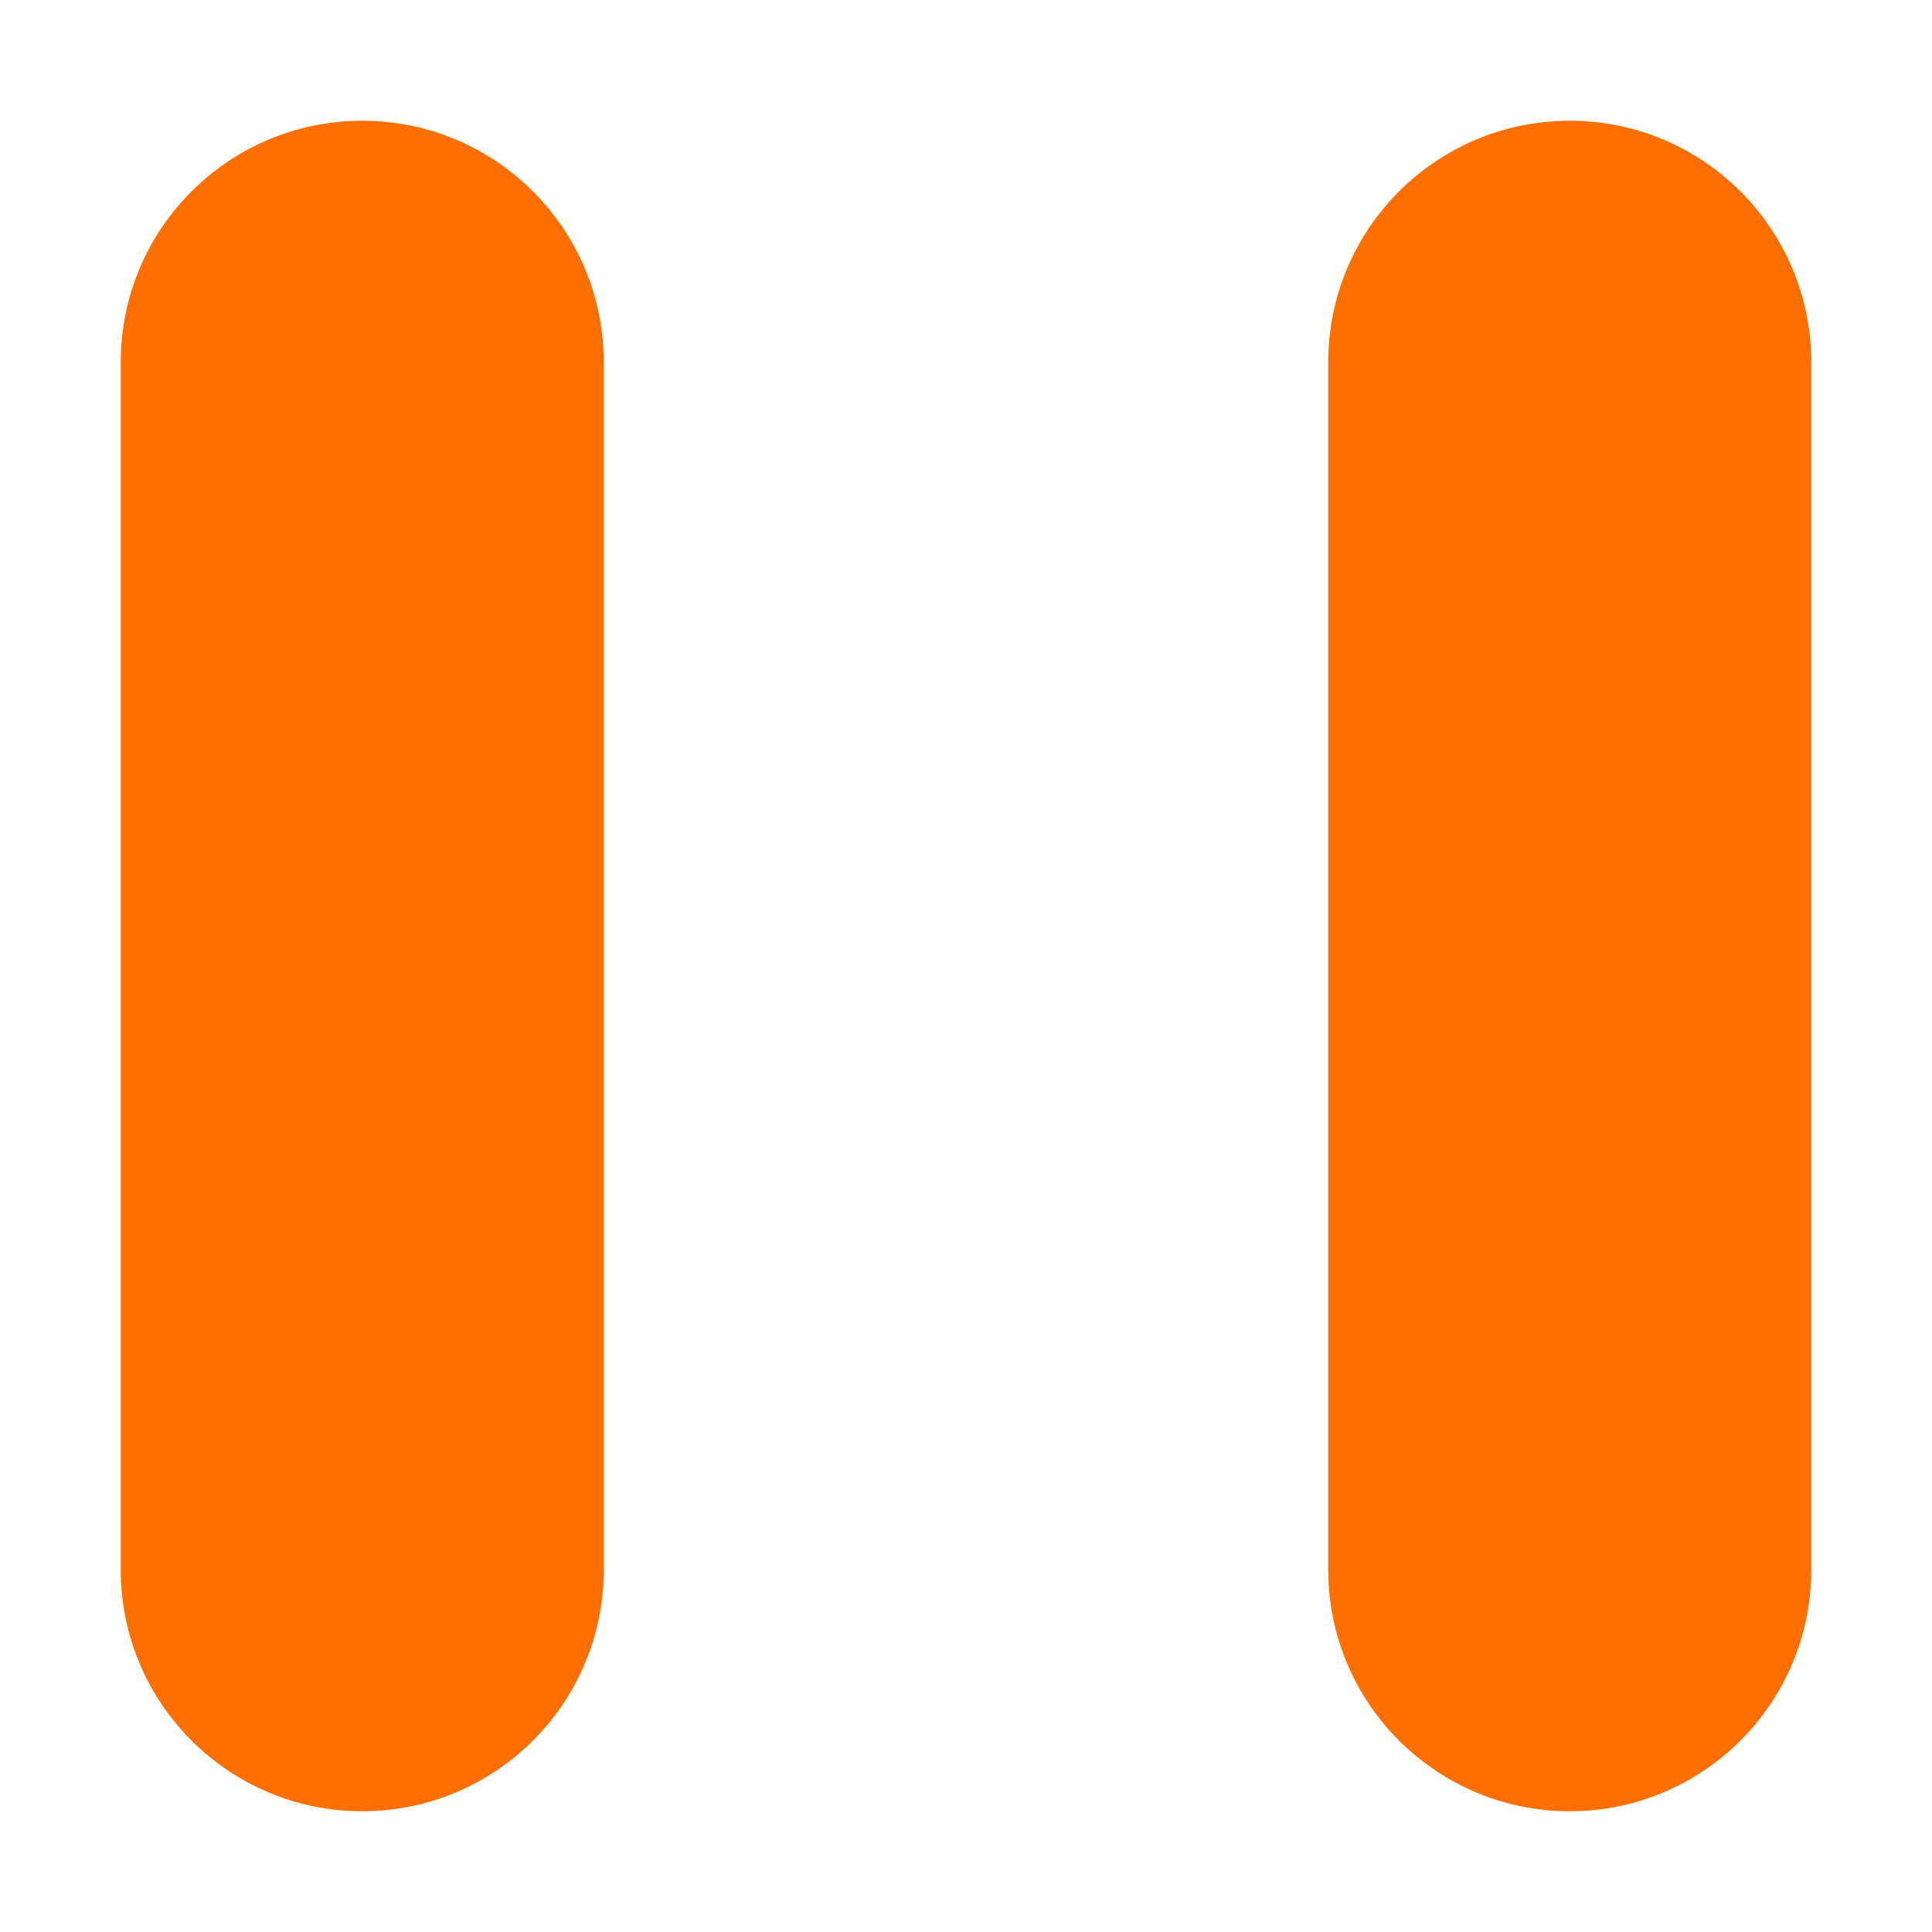
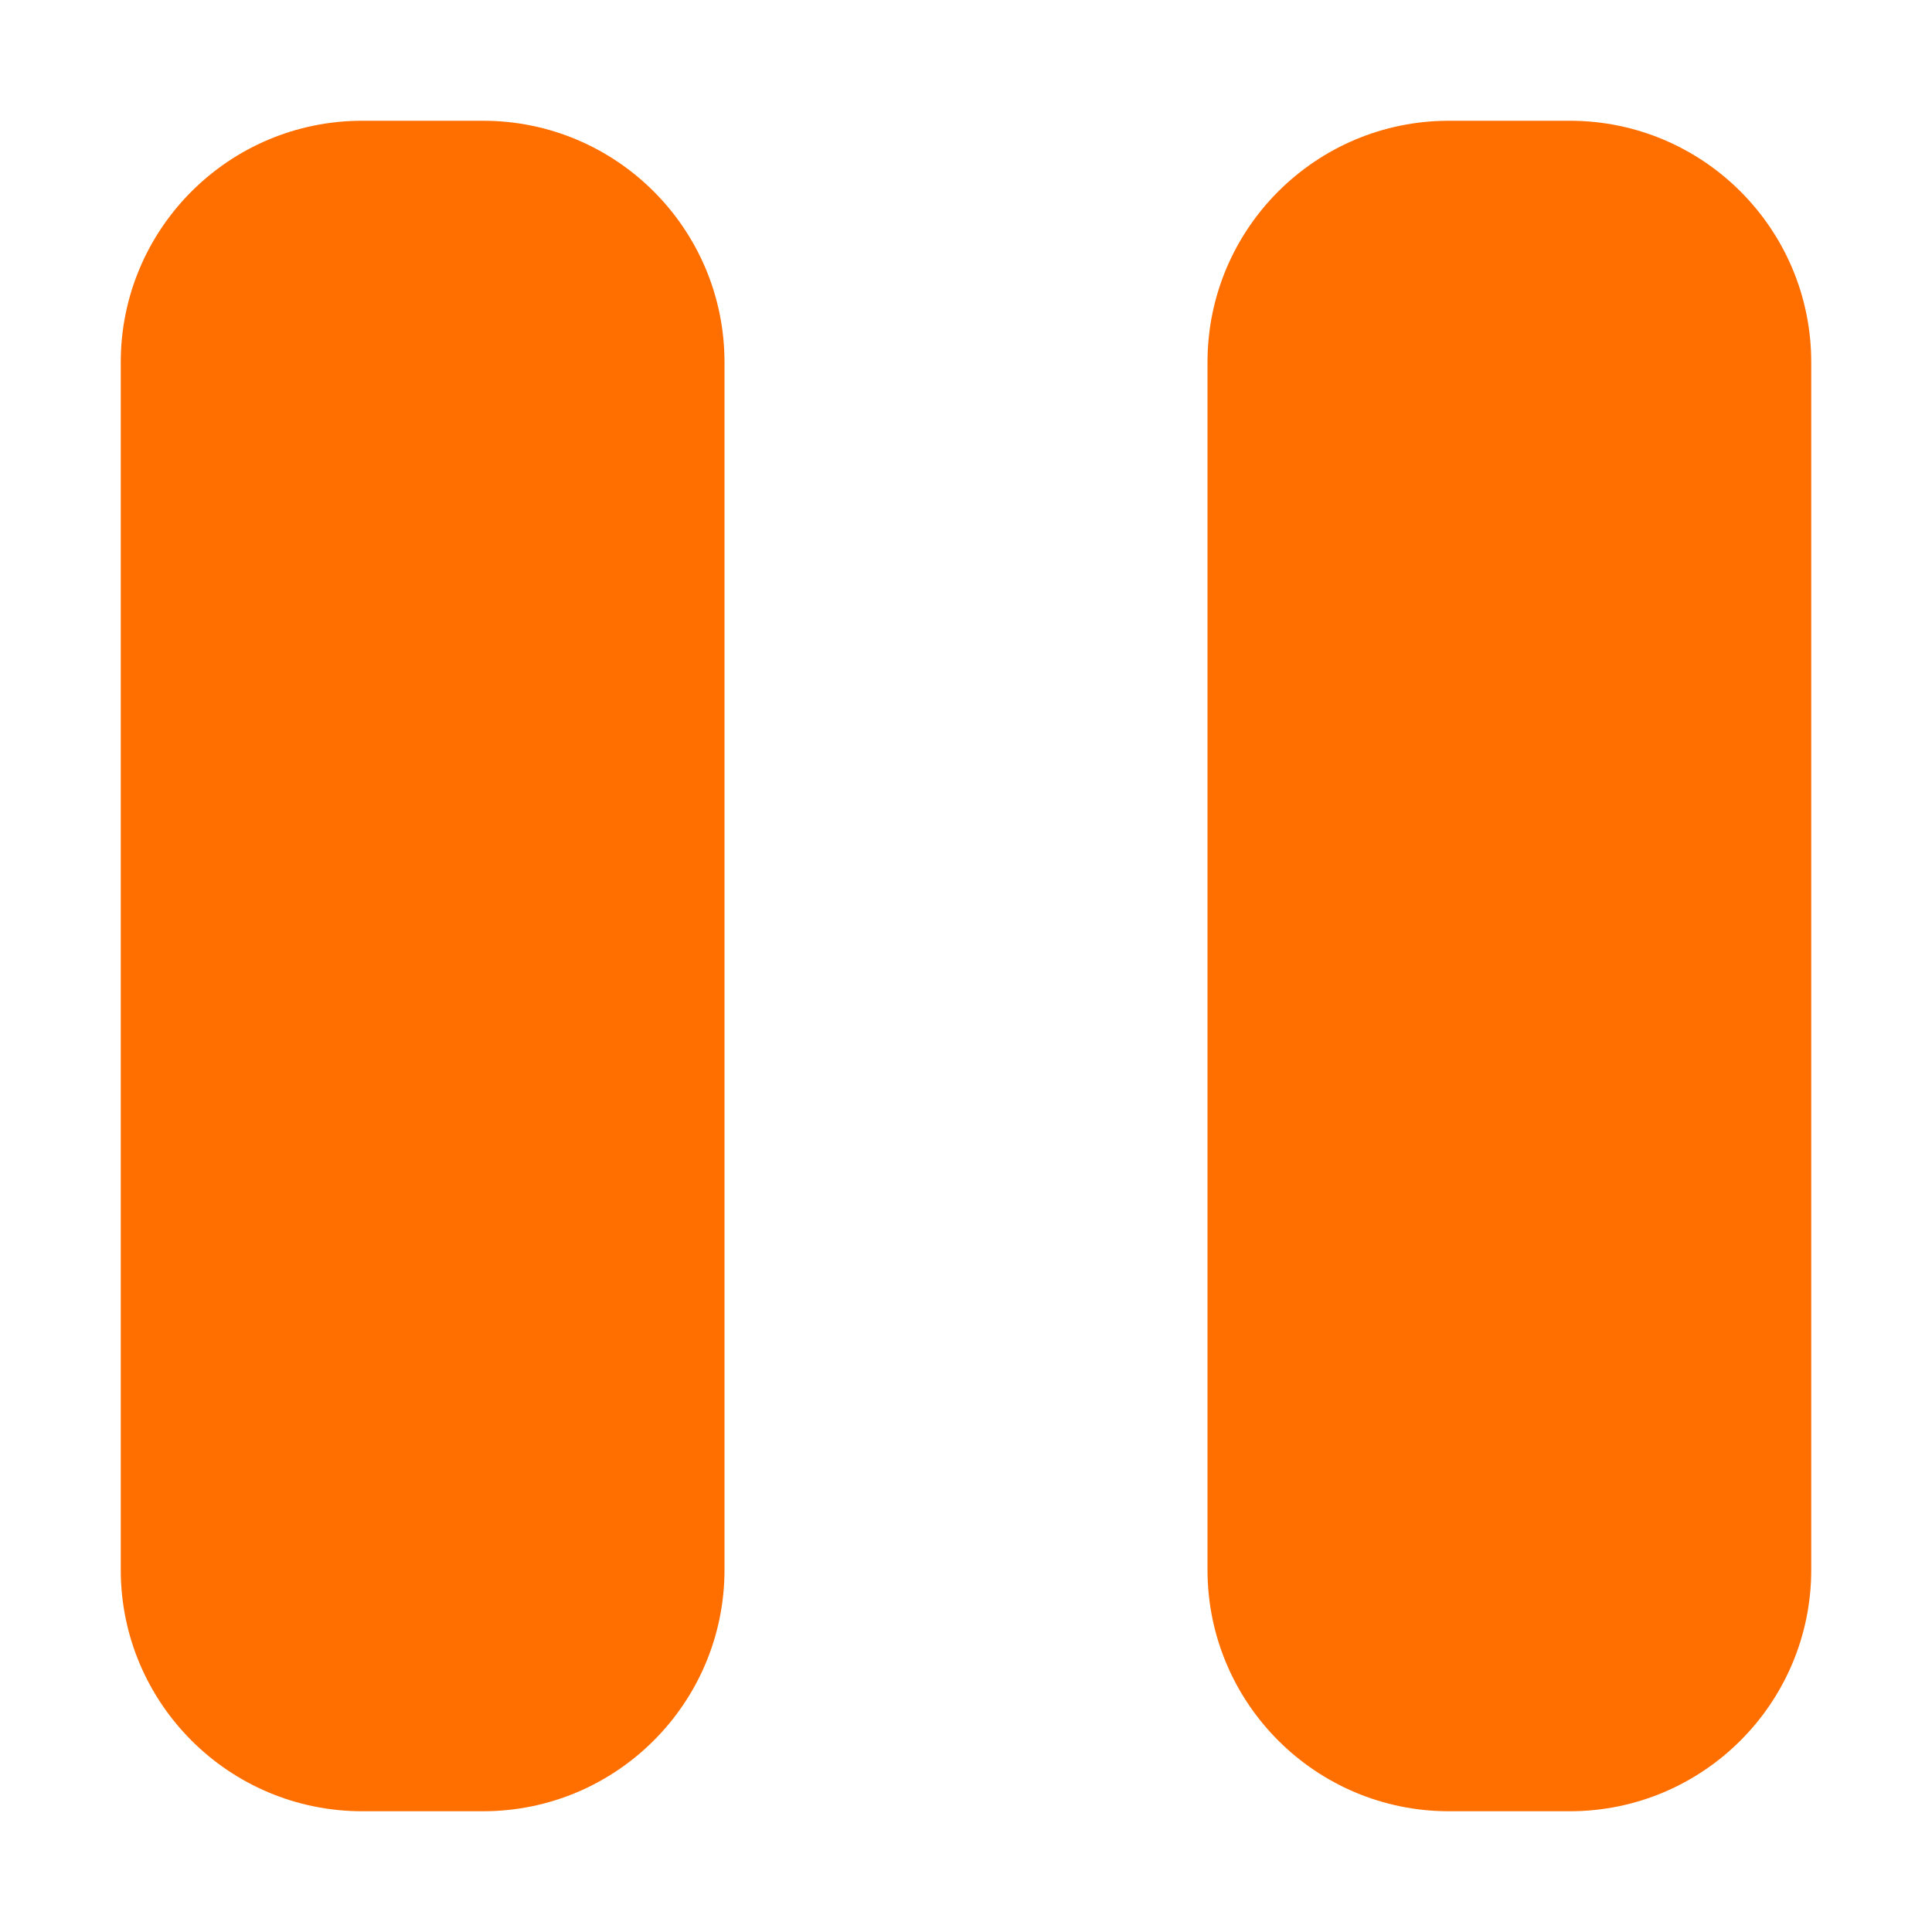
<svg xmlns="http://www.w3.org/2000/svg" id="a" width="16" height="16" viewBox="0 0 16 16">
-   <rect x="1" y="1" width="4" height="14" rx="2" ry="2" style="fill:#ff6f00;" />
-   <rect x="11" y="1" width="4" height="14" rx="2" ry="2" style="fill:#ff6f00;" />
+   <rect x="1" y="1" width="5" height="14" rx="2" ry="2" style="fill:#ff6f00;" />
+   <rect x="10" y="1" width="5" height="14" rx="2" ry="2" style="fill:#ff6f00;" />
</svg>
